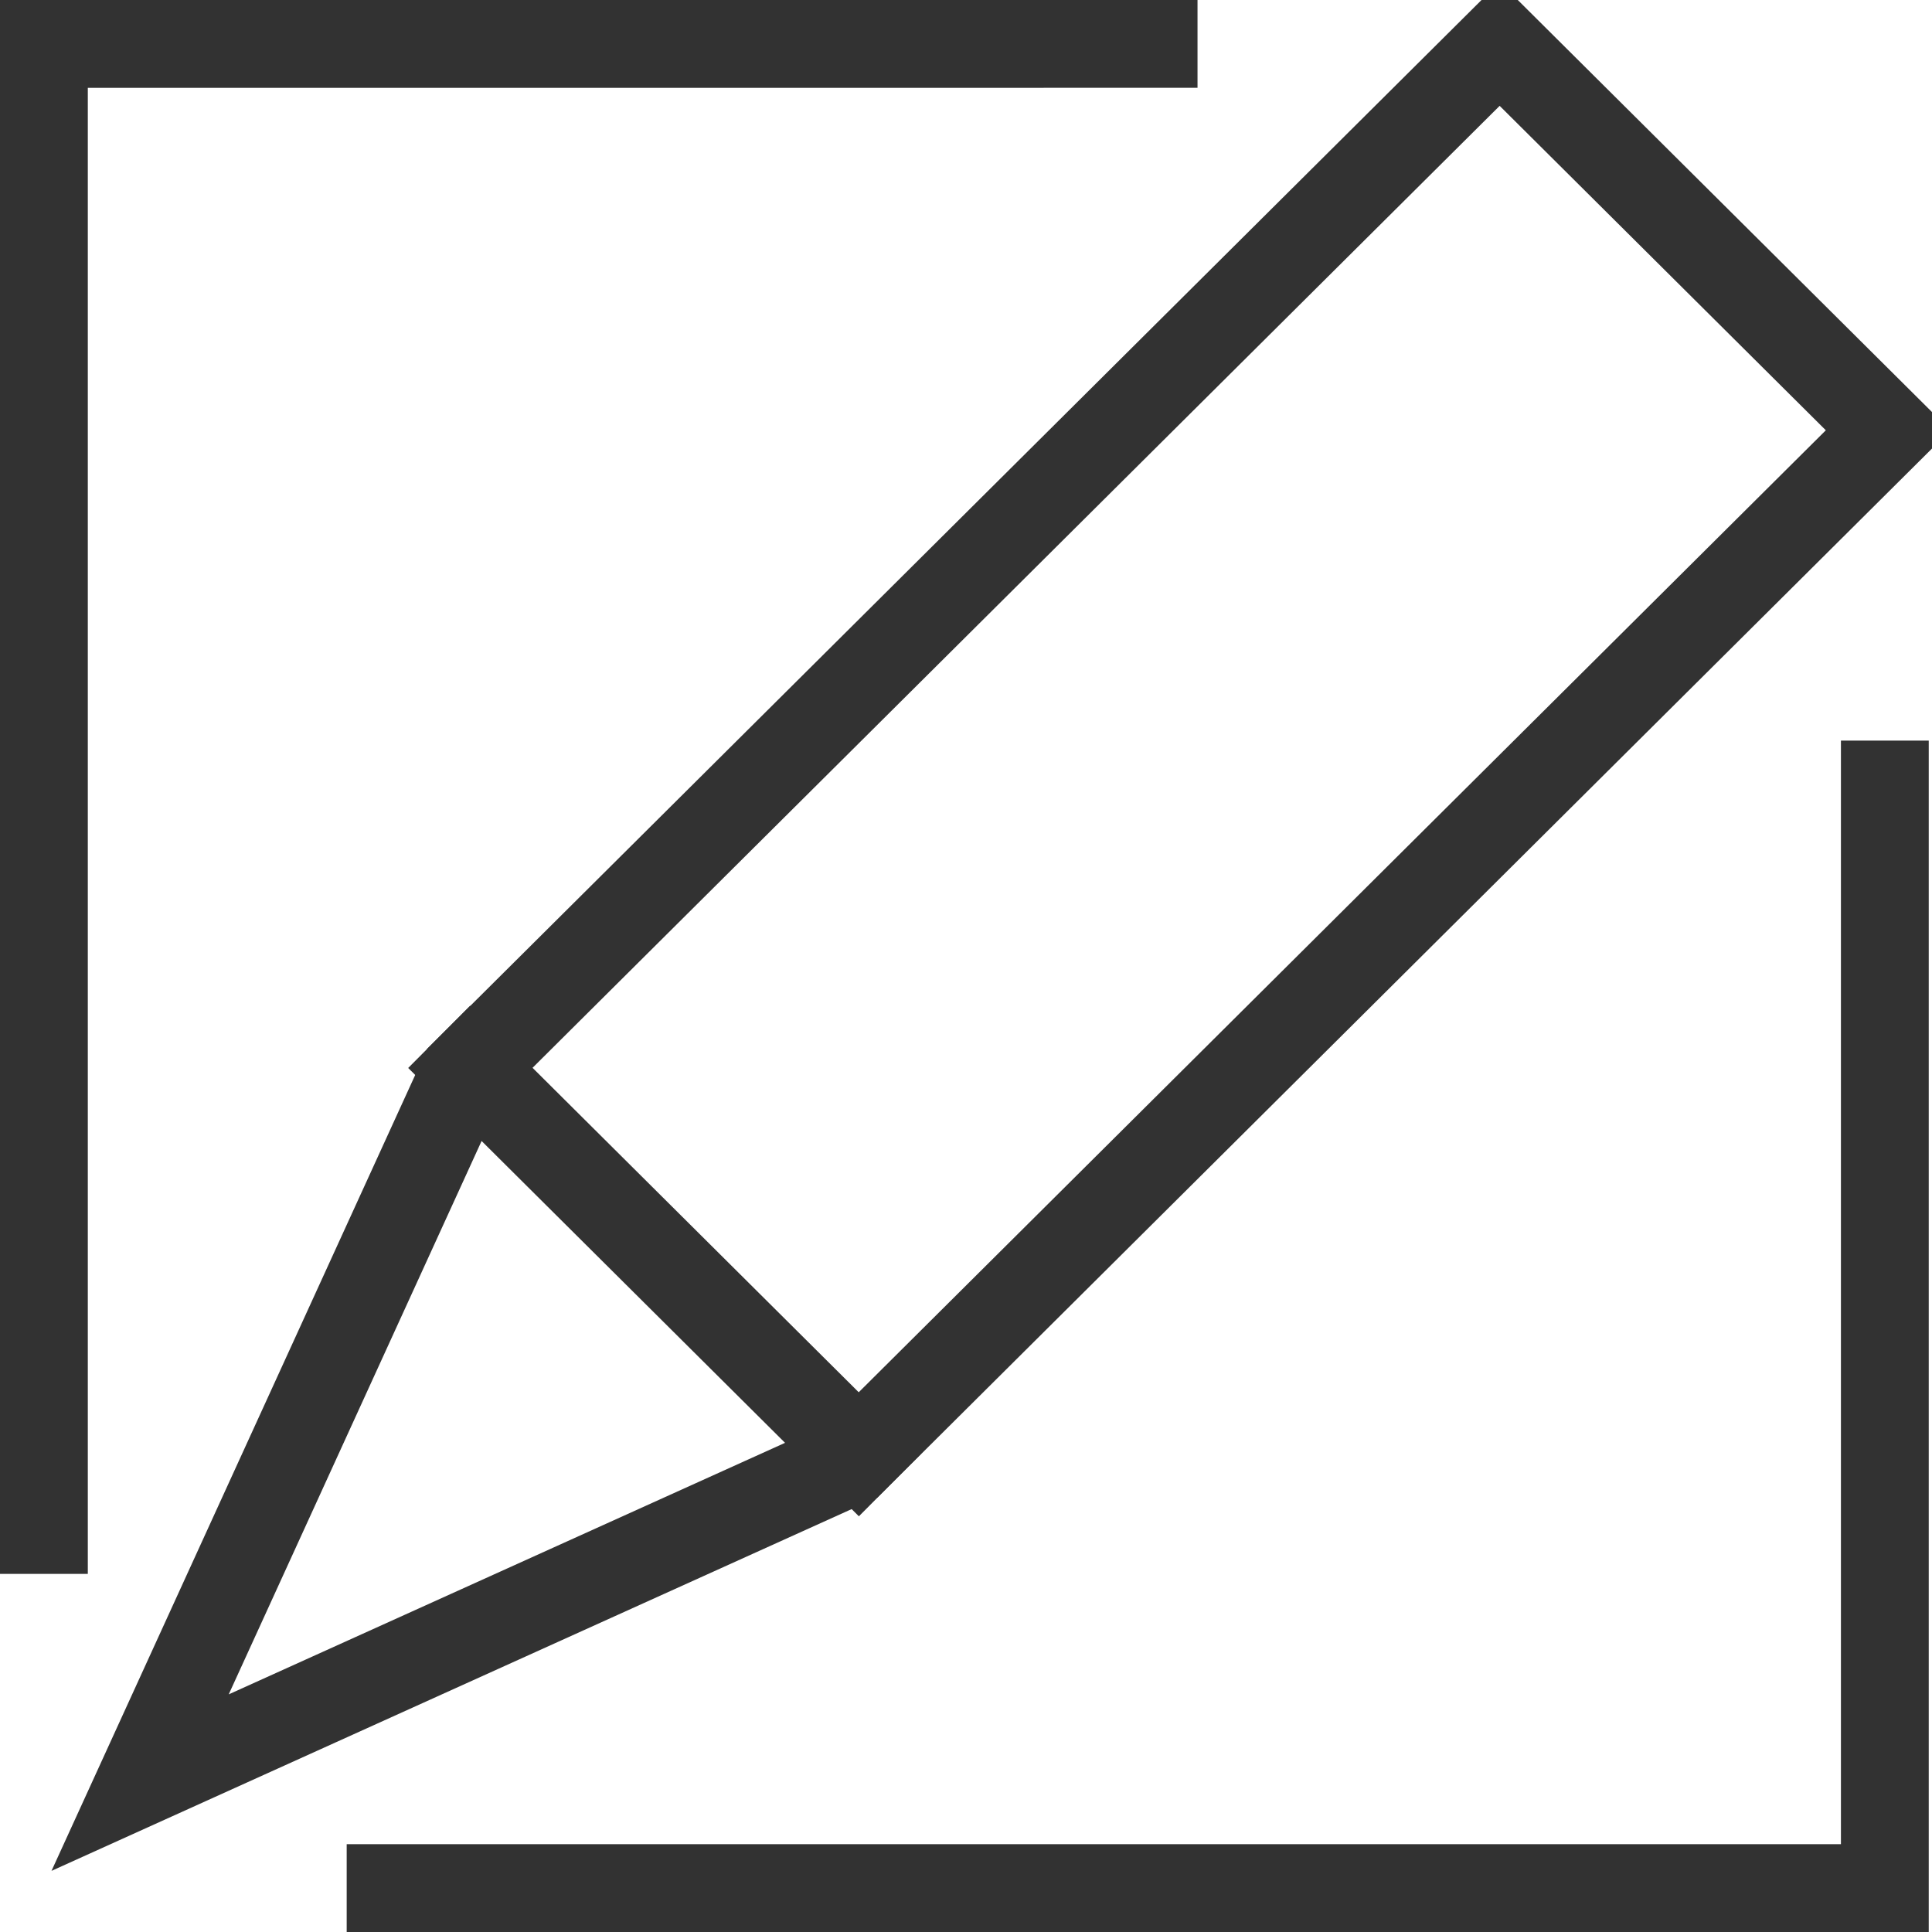
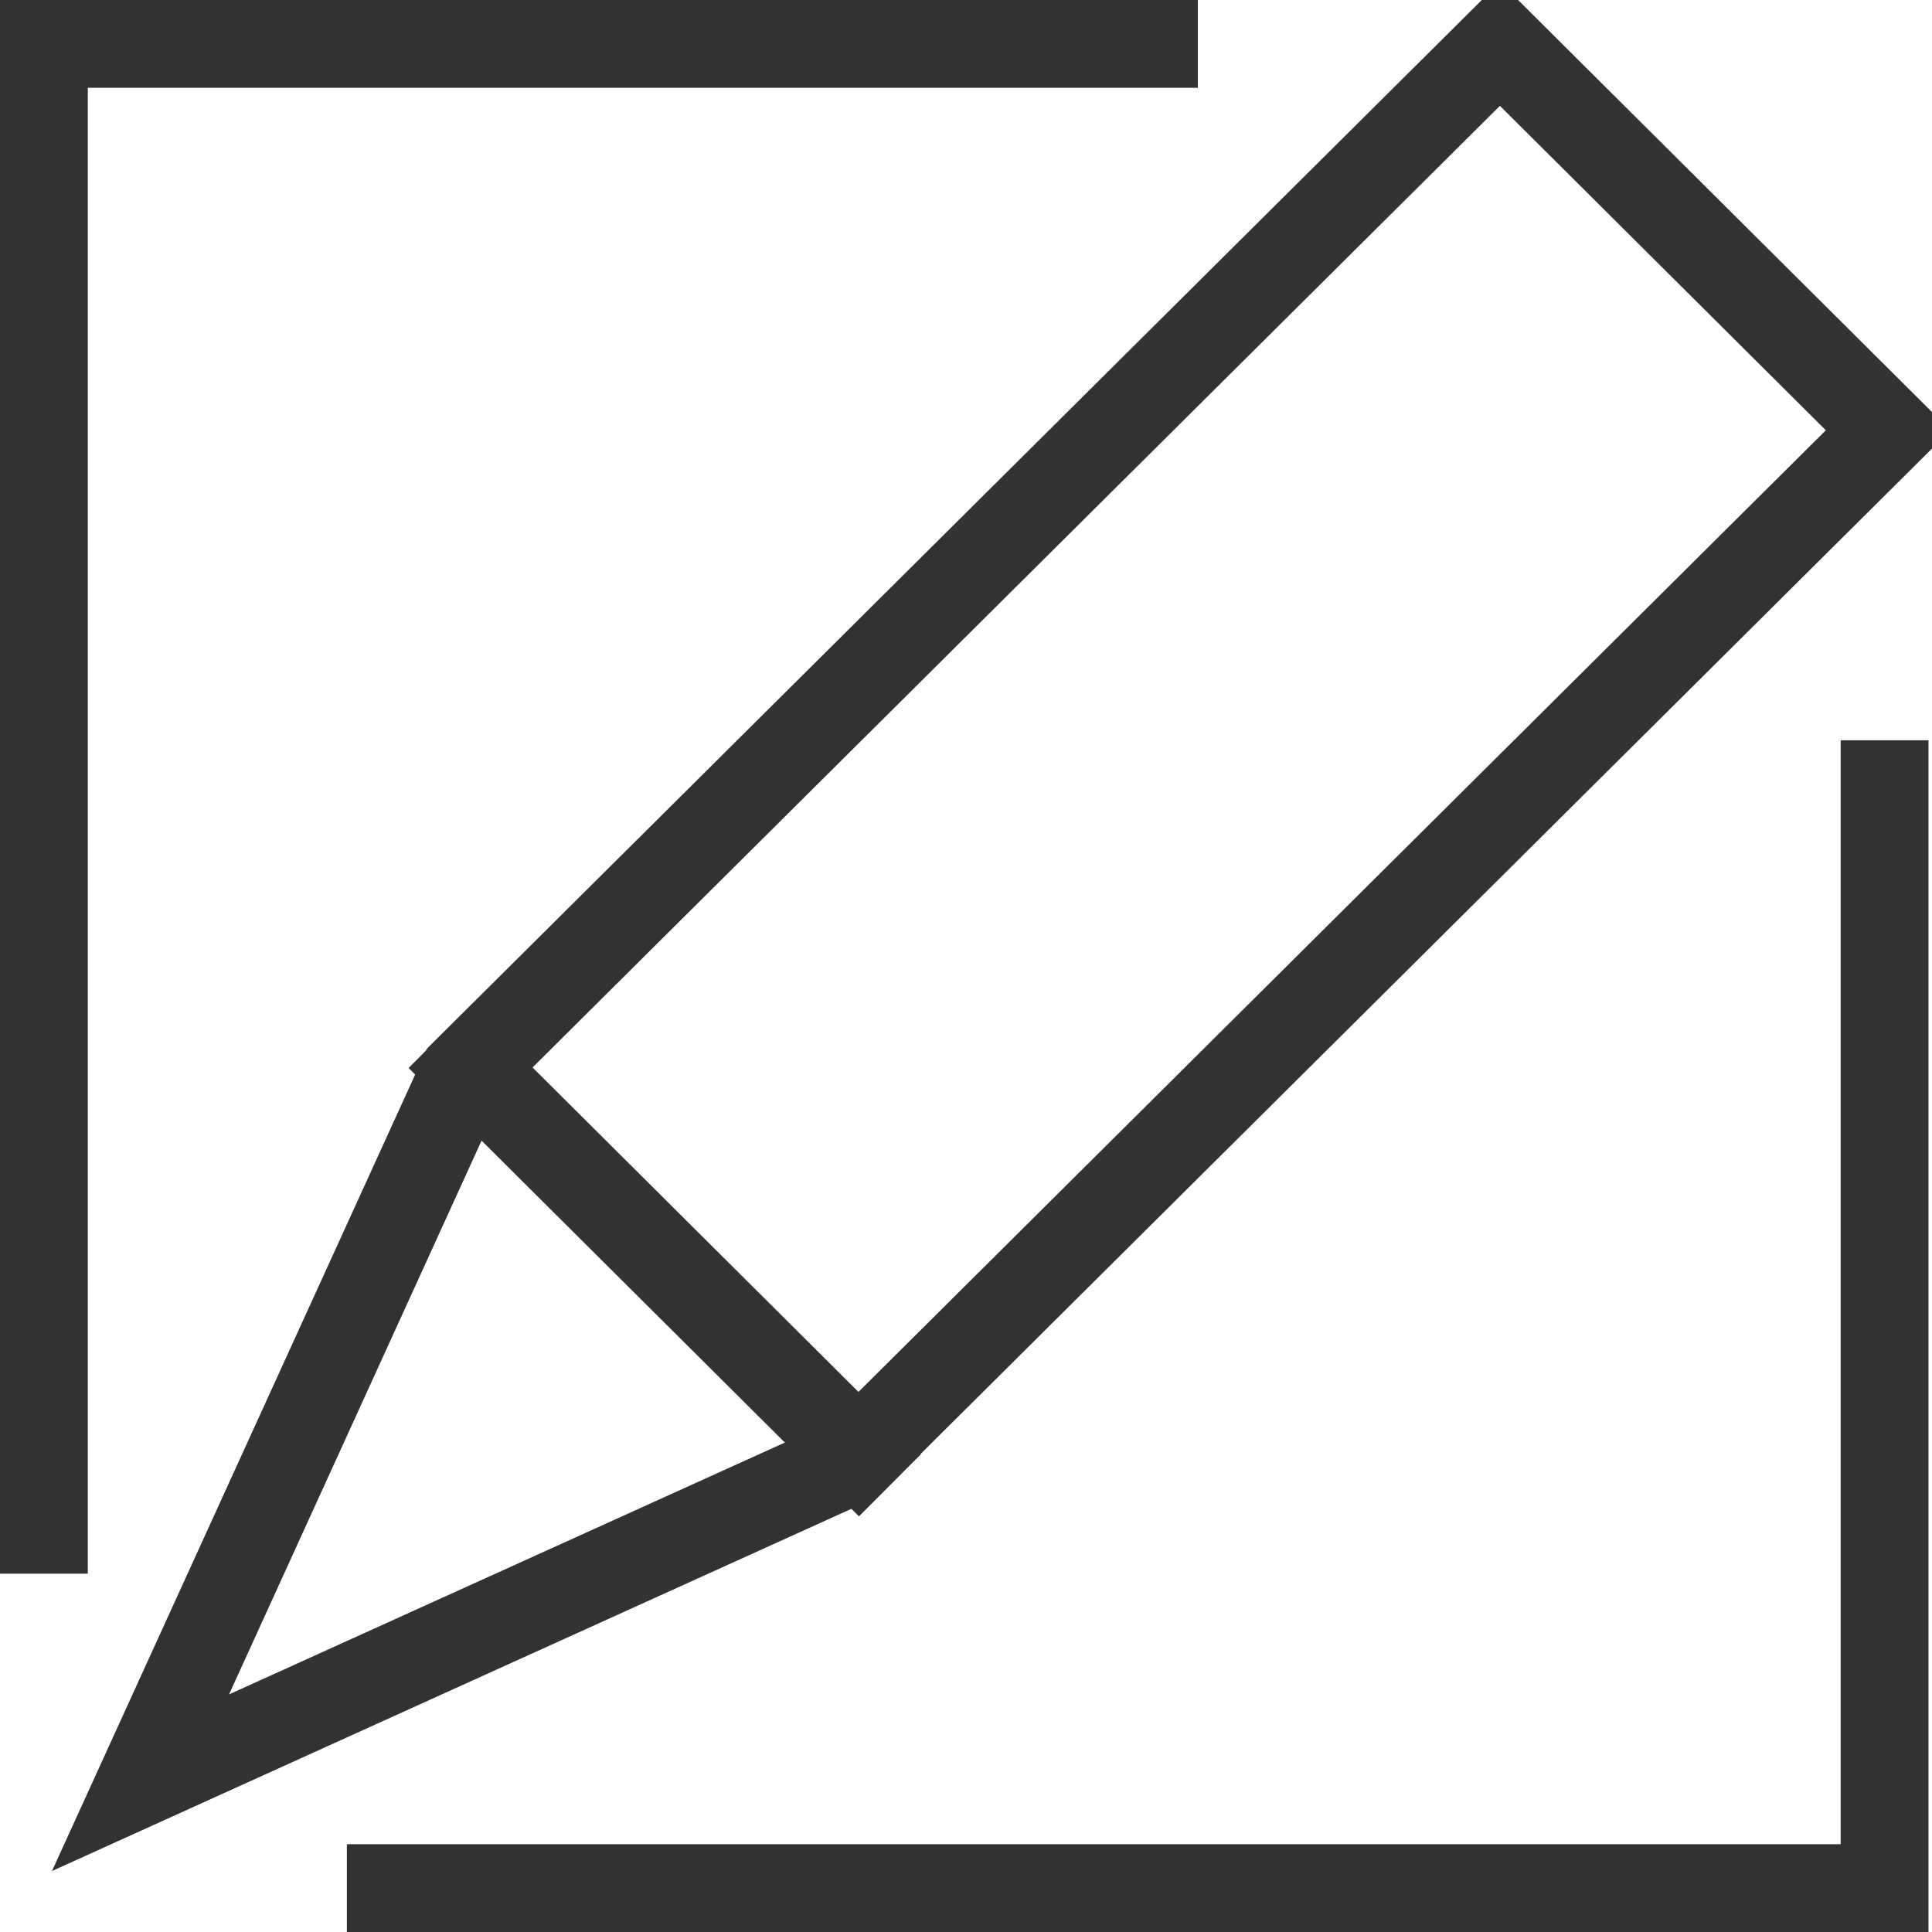
- <svg xmlns="http://www.w3.org/2000/svg" width="220px" height="220px" viewBox="0 0 220 220" version="1.1">
-   <g id="edit" transform="translate(5 5)">
-     <g id="Pencil">
-       <path d="M131.363 0L0 1.77163e-05L0 174.222" id="New-shape" fill="none" fill-rule="evenodd" stroke="#323232" stroke-width="10" />
-       <path d="M175.151 0L175.151 130.666L0 130.666" transform="translate(34.47815 79.33375)" id="New-shape-2" fill="none" fill-rule="evenodd" stroke="#323232" stroke-width="10" />
-       <path d="M36.86 117.327L0 197.989L81.092 161.325L199.045 43.998L154.813 0L36.86 117.327L36.86 117.327L36.86 117.327Z" transform="translate(10.95463 4.9591064E-05)" id="New-shape#1" fill="none" fill-rule="evenodd" stroke="#323232" stroke-width="10" />
-       <path d="M0 0L44.232 43.998" transform="translate(48.55238 116.5935)" id="Line" fill="none" fill-rule="evenodd" stroke="#323232" stroke-width="10" stroke-linecap="square" />
-     </g>
+ <svg xmlns="http://www.w3.org/2000/svg" width="220" height="220">
+   <g fill="none" stroke="#323232" stroke-width="10">
+     <path d="M136.4 5H5v174.2M214.6 84.3V215H39.5M52.8 122.3 16 203l81-36.7L215 49 170.8 5l-118 117.3Z" />
+     <path d="m53.6 121.6 44.2 44" stroke-linecap="square" />
  </g>
</svg>
